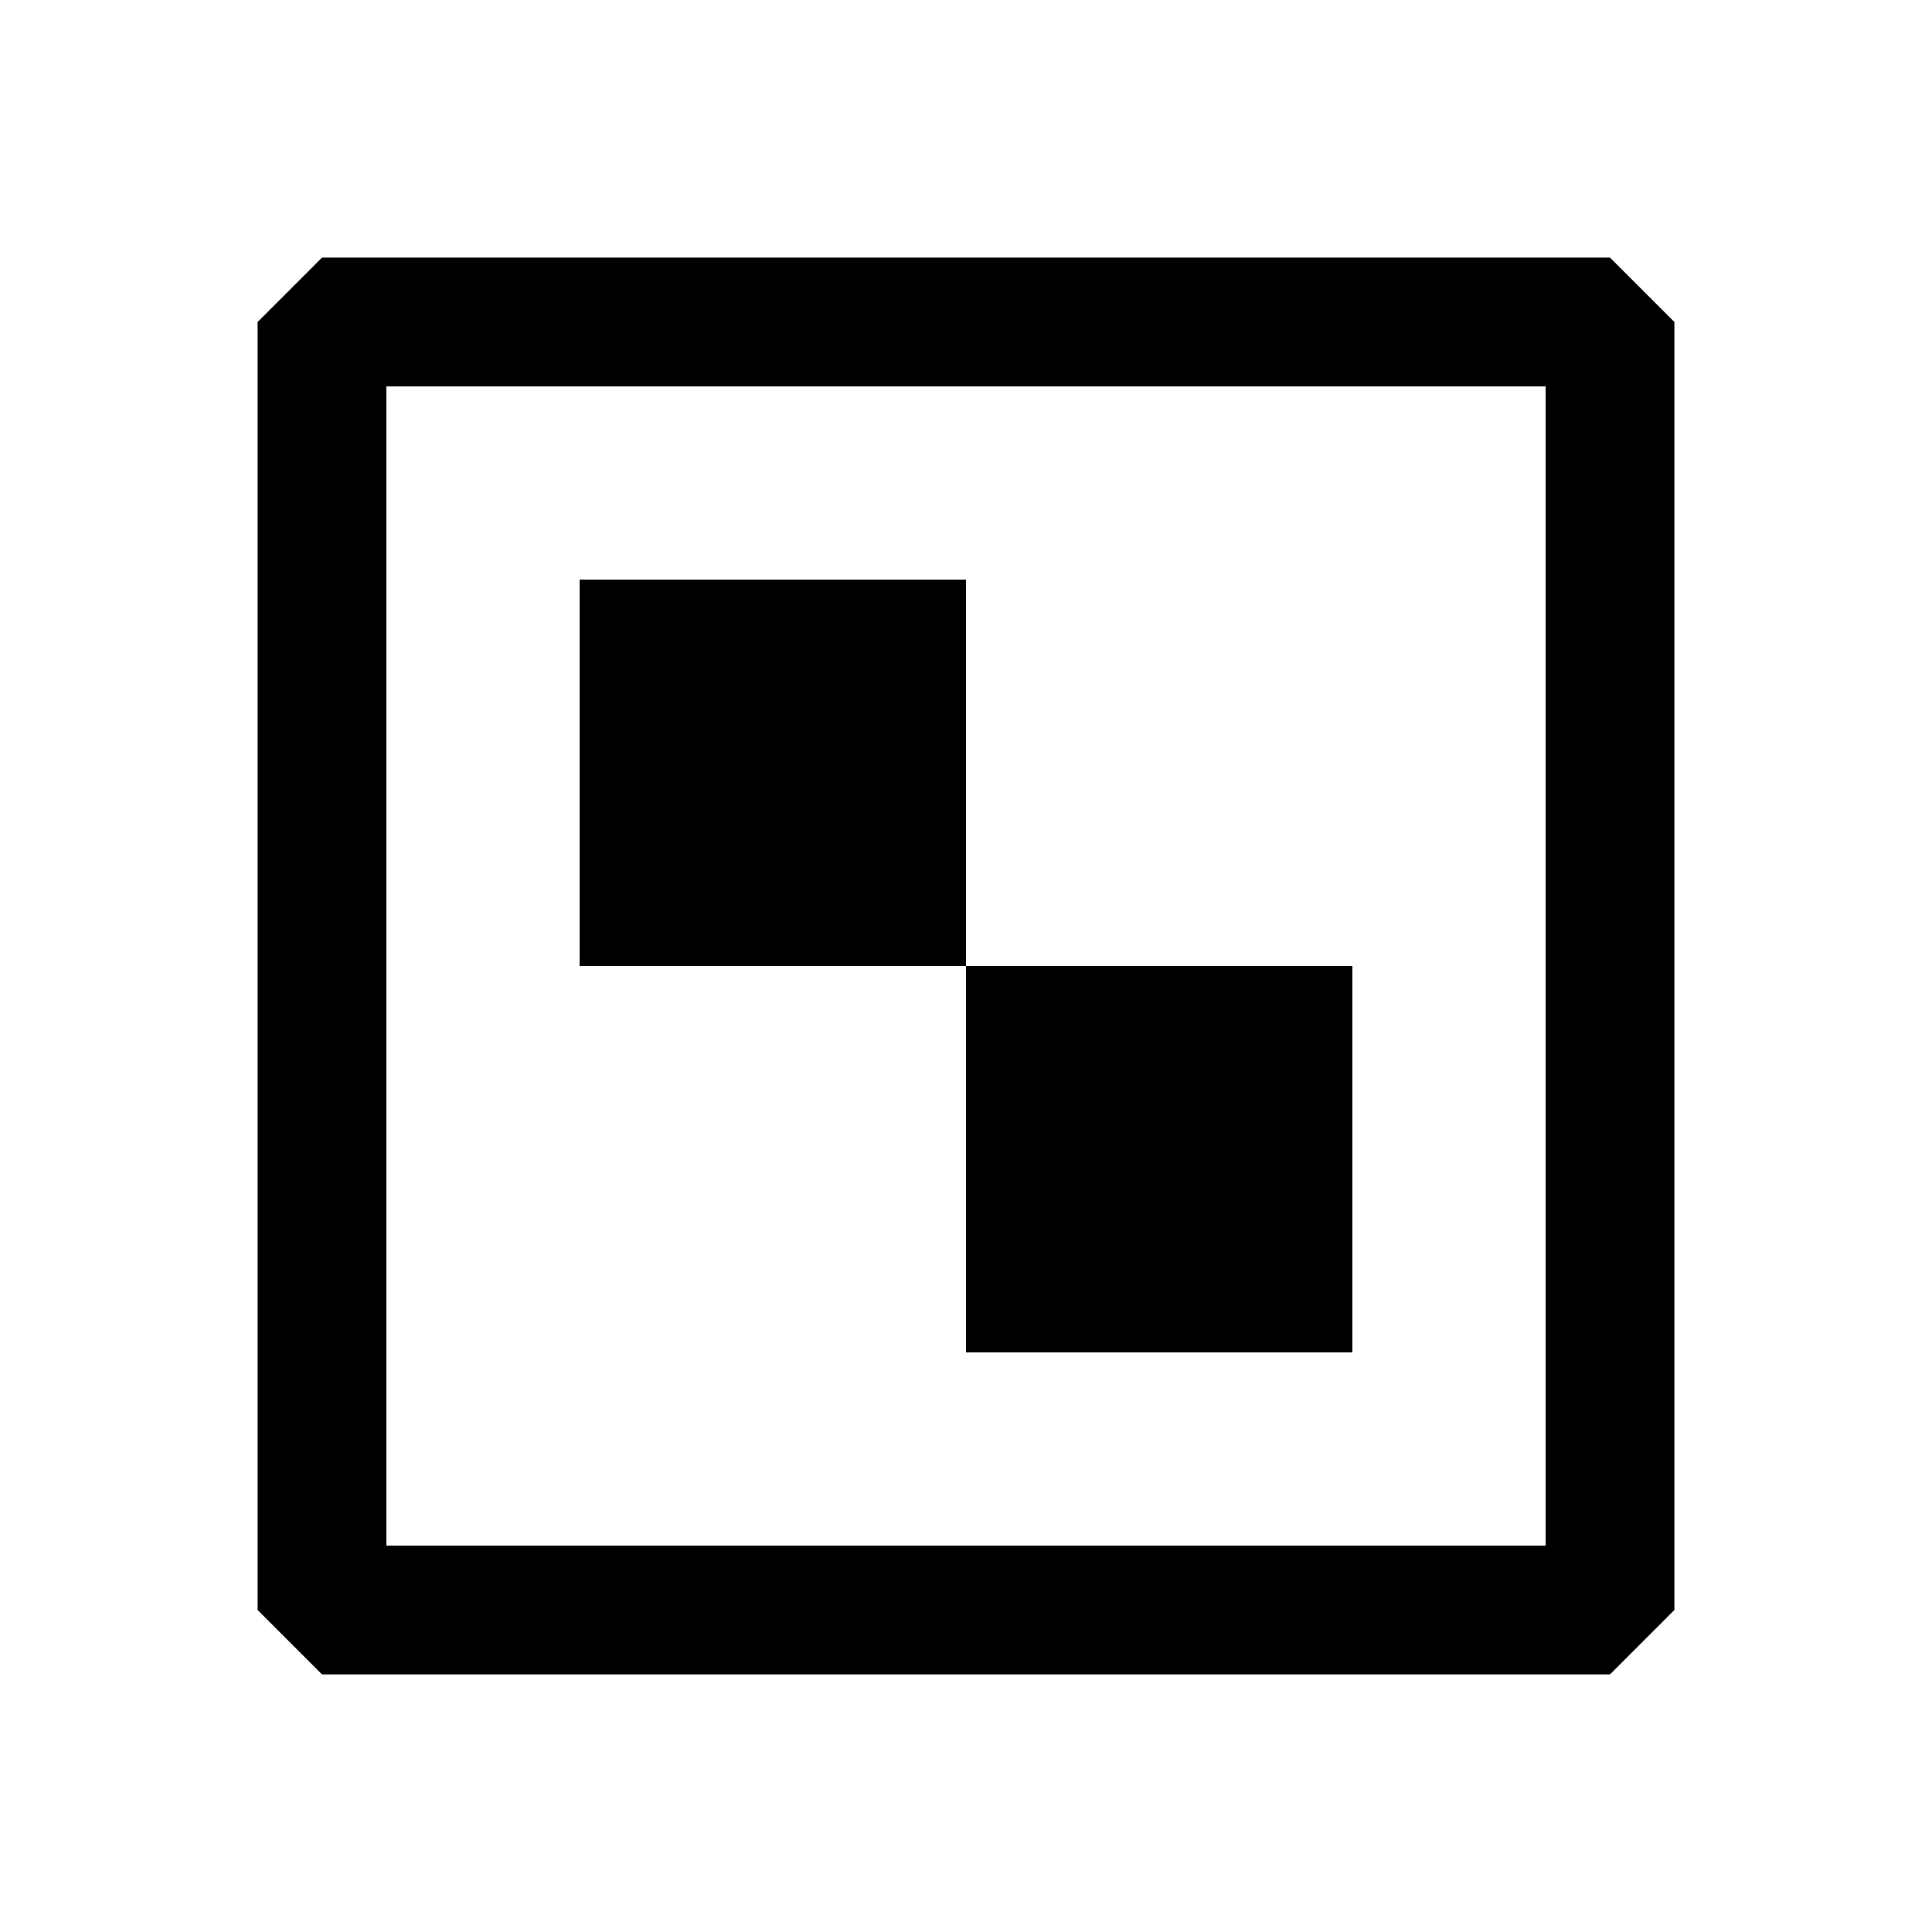
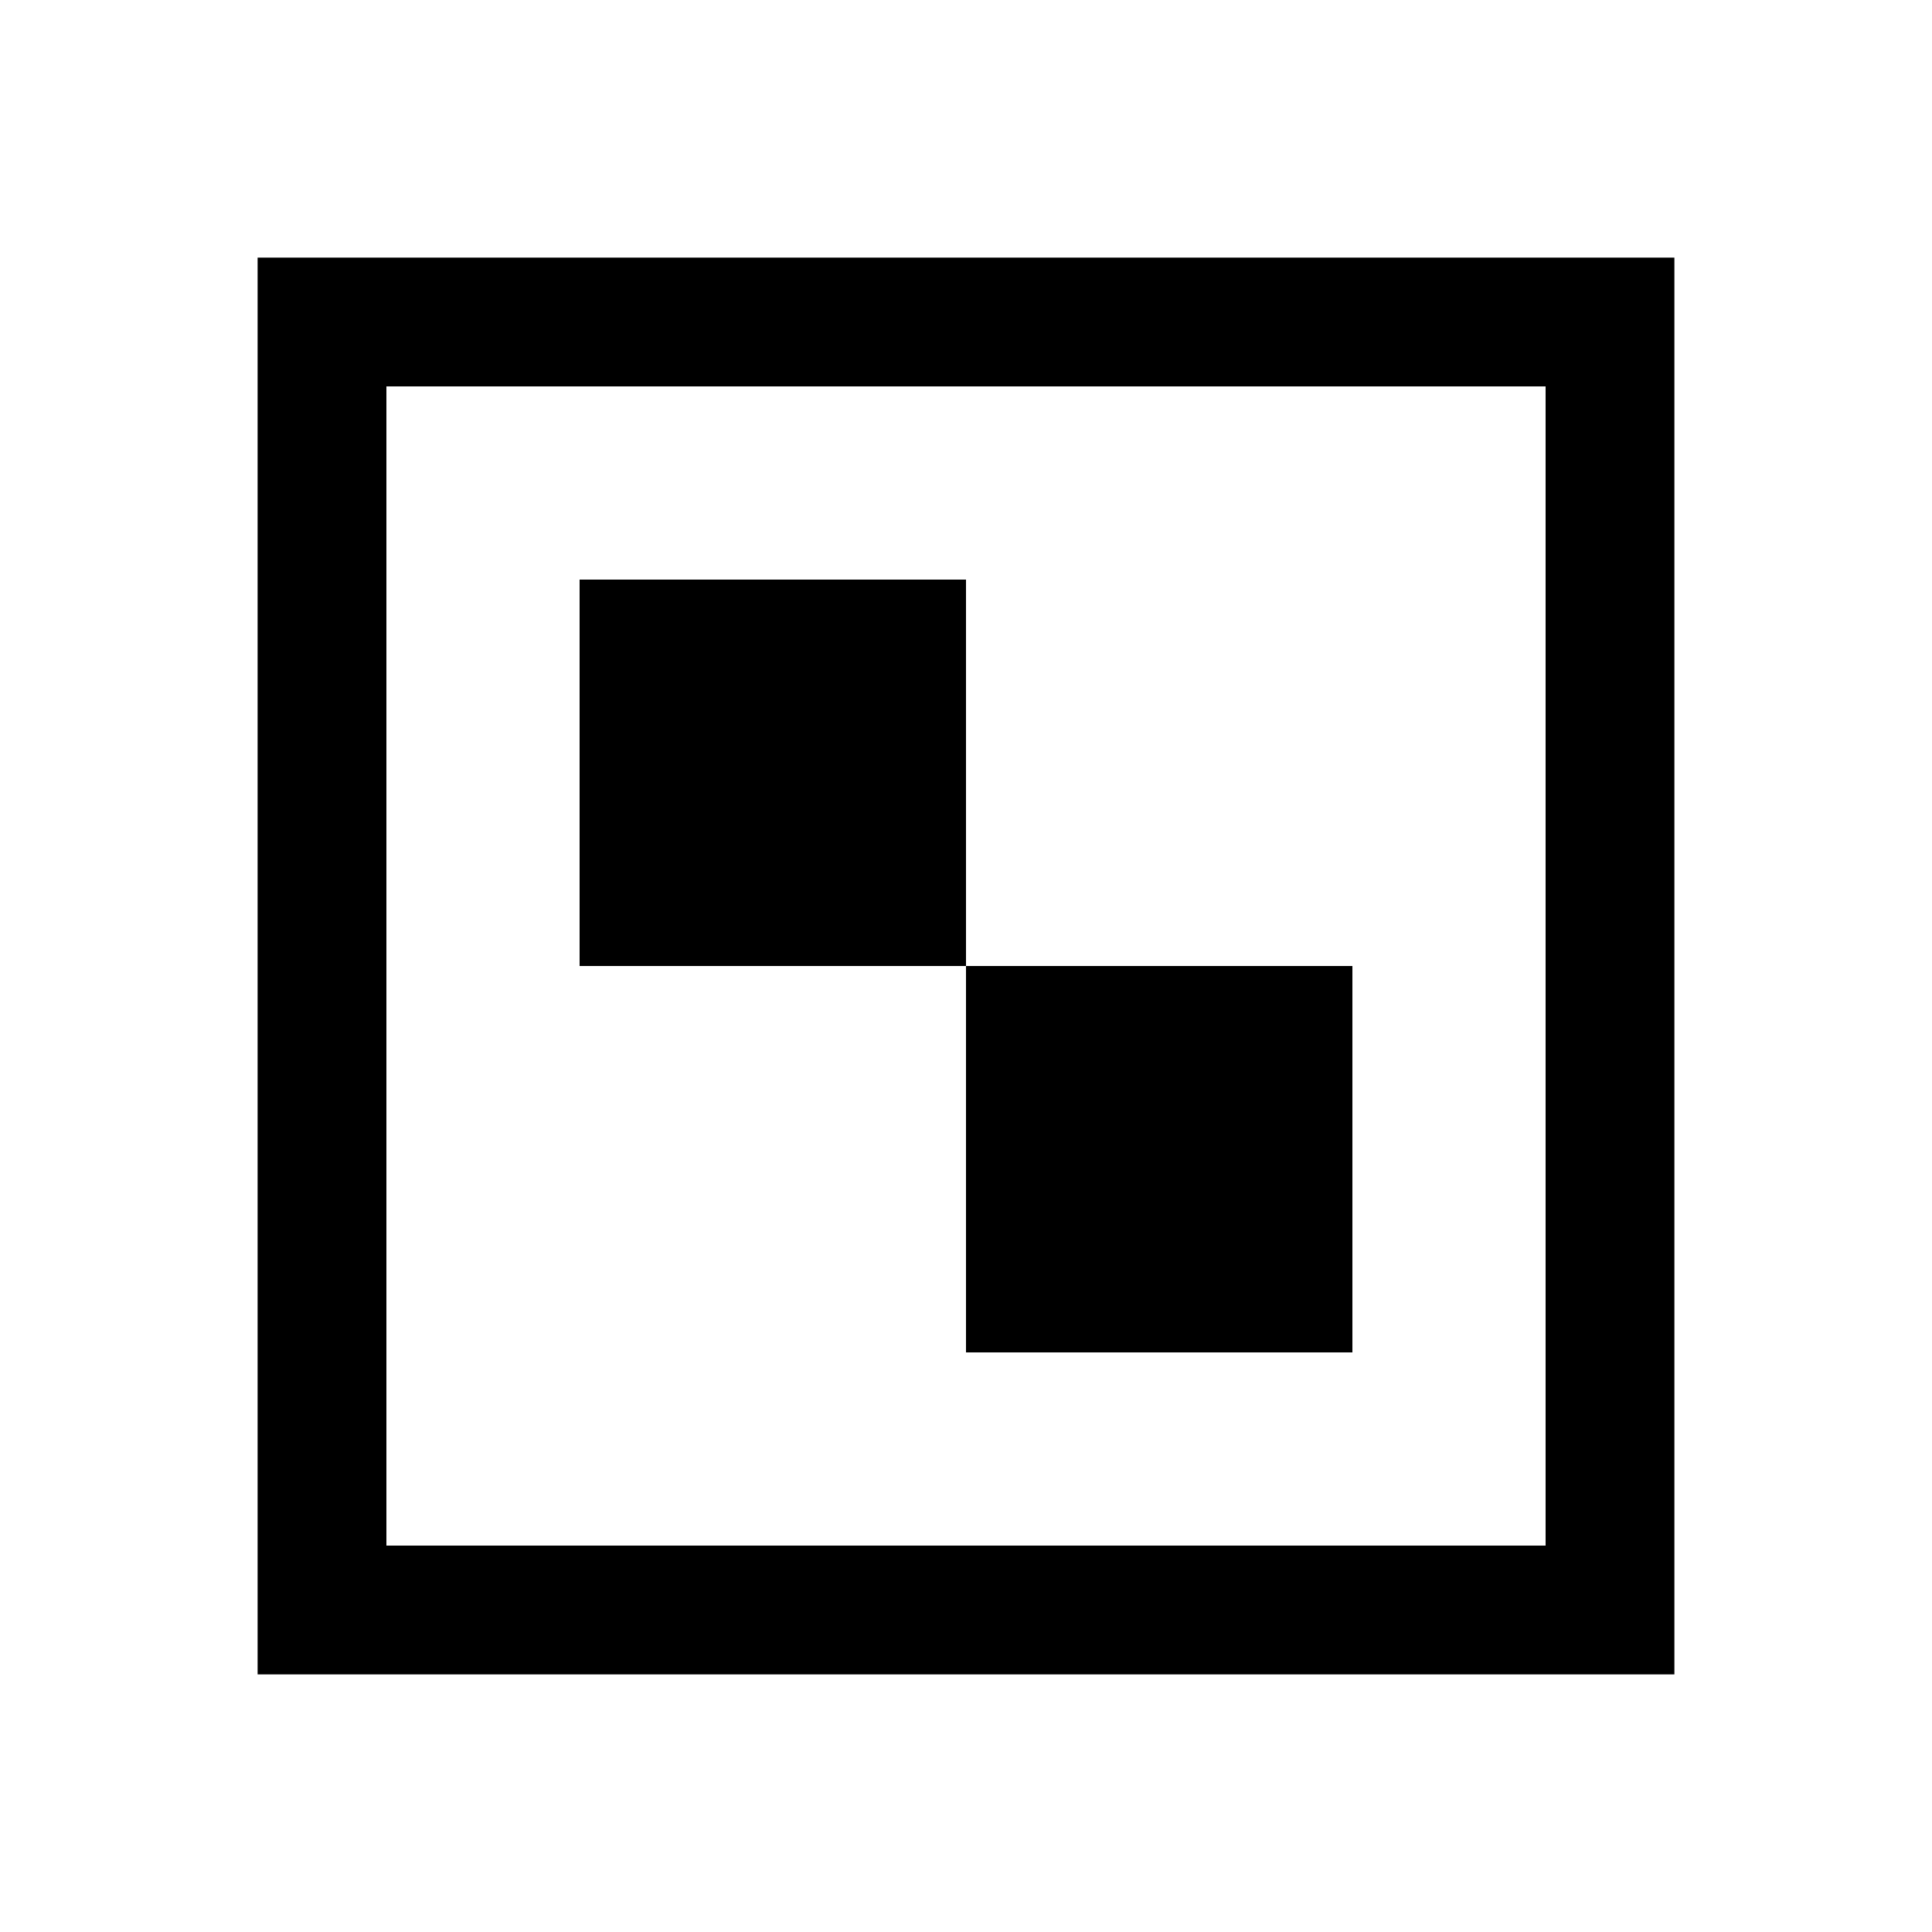
<svg xmlns="http://www.w3.org/2000/svg" width="30px" height="30px" viewBox="0 0 30 30">
-   <rect fill="none" stroke="#000" stroke-width="2" stroke-linejoin="bevel" stroke-miterlimit="10" x="5" y="5" width="20" height="20" />
+   <rect fill="none" stroke="#000" stroke-width="2" stroke-linejoin="bevel" stroke-miterlimit="10" x="5" y="5" width="20" height="20" style="stroke-linejoin:miter" />
  <rect fill="#000" x="9" y="9" width="6" height="6" />
  <rect fill="#000" x="15" y="15" width="6" height="6" />
</svg>
